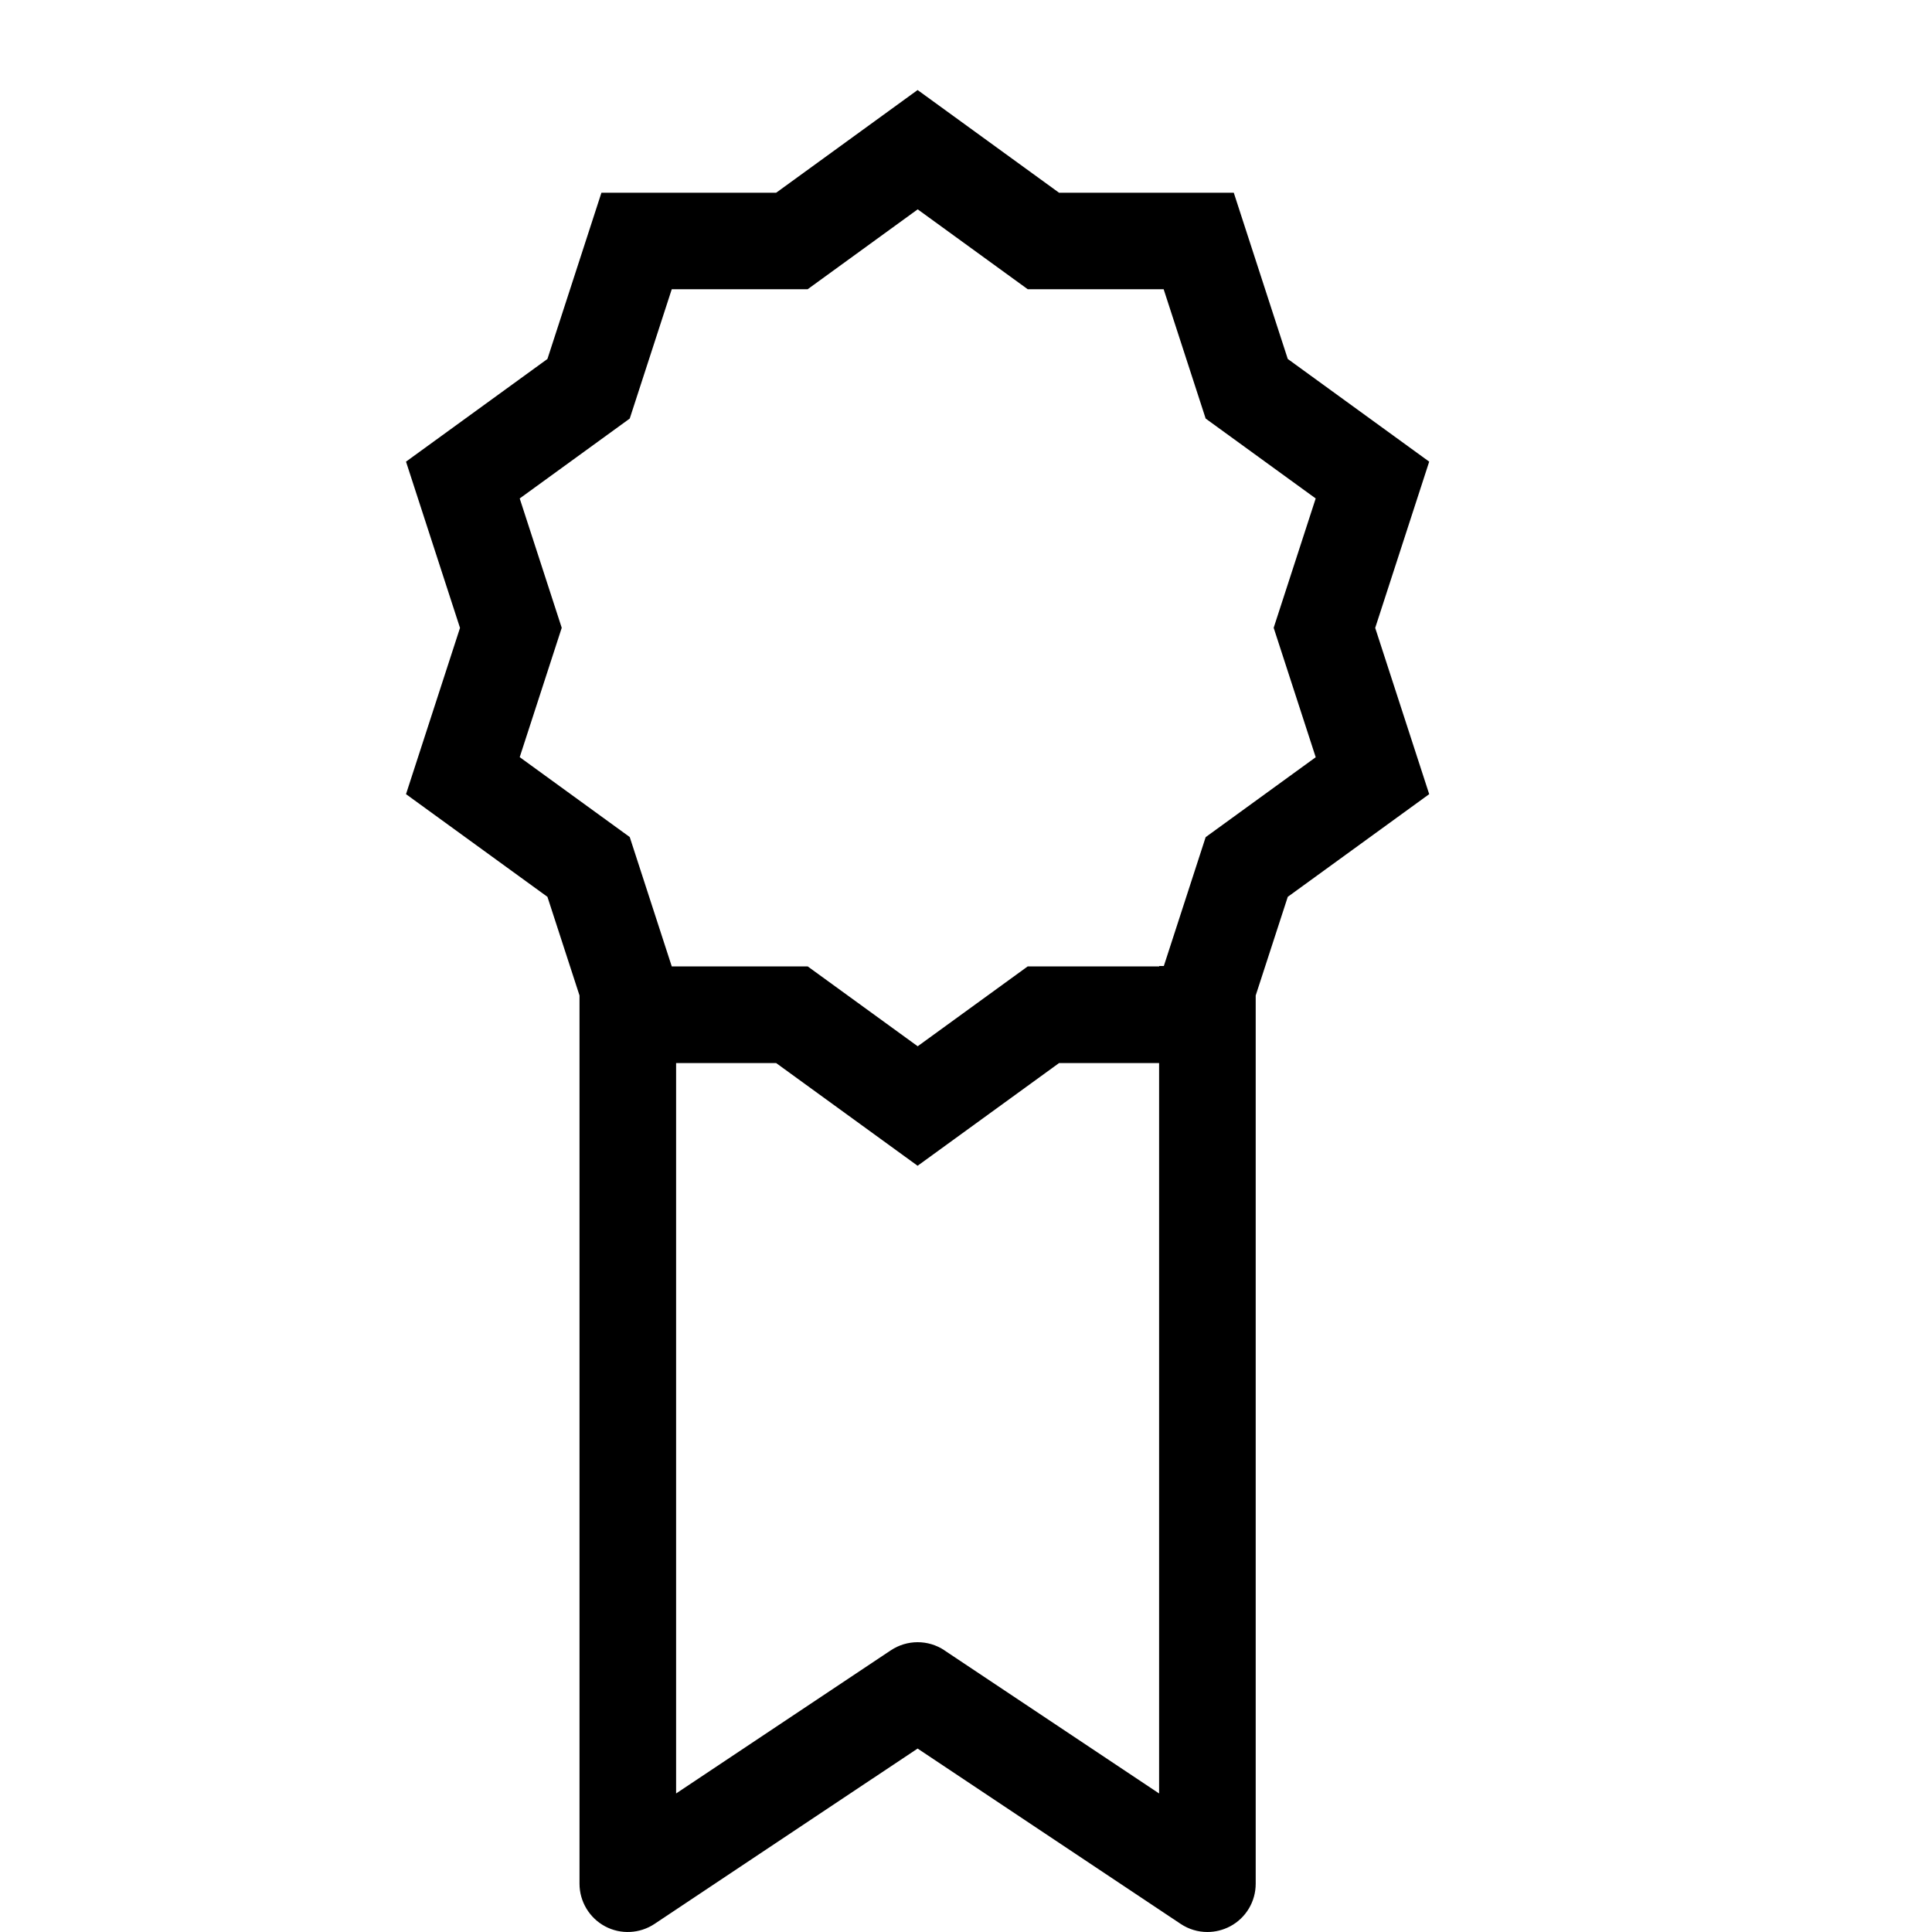
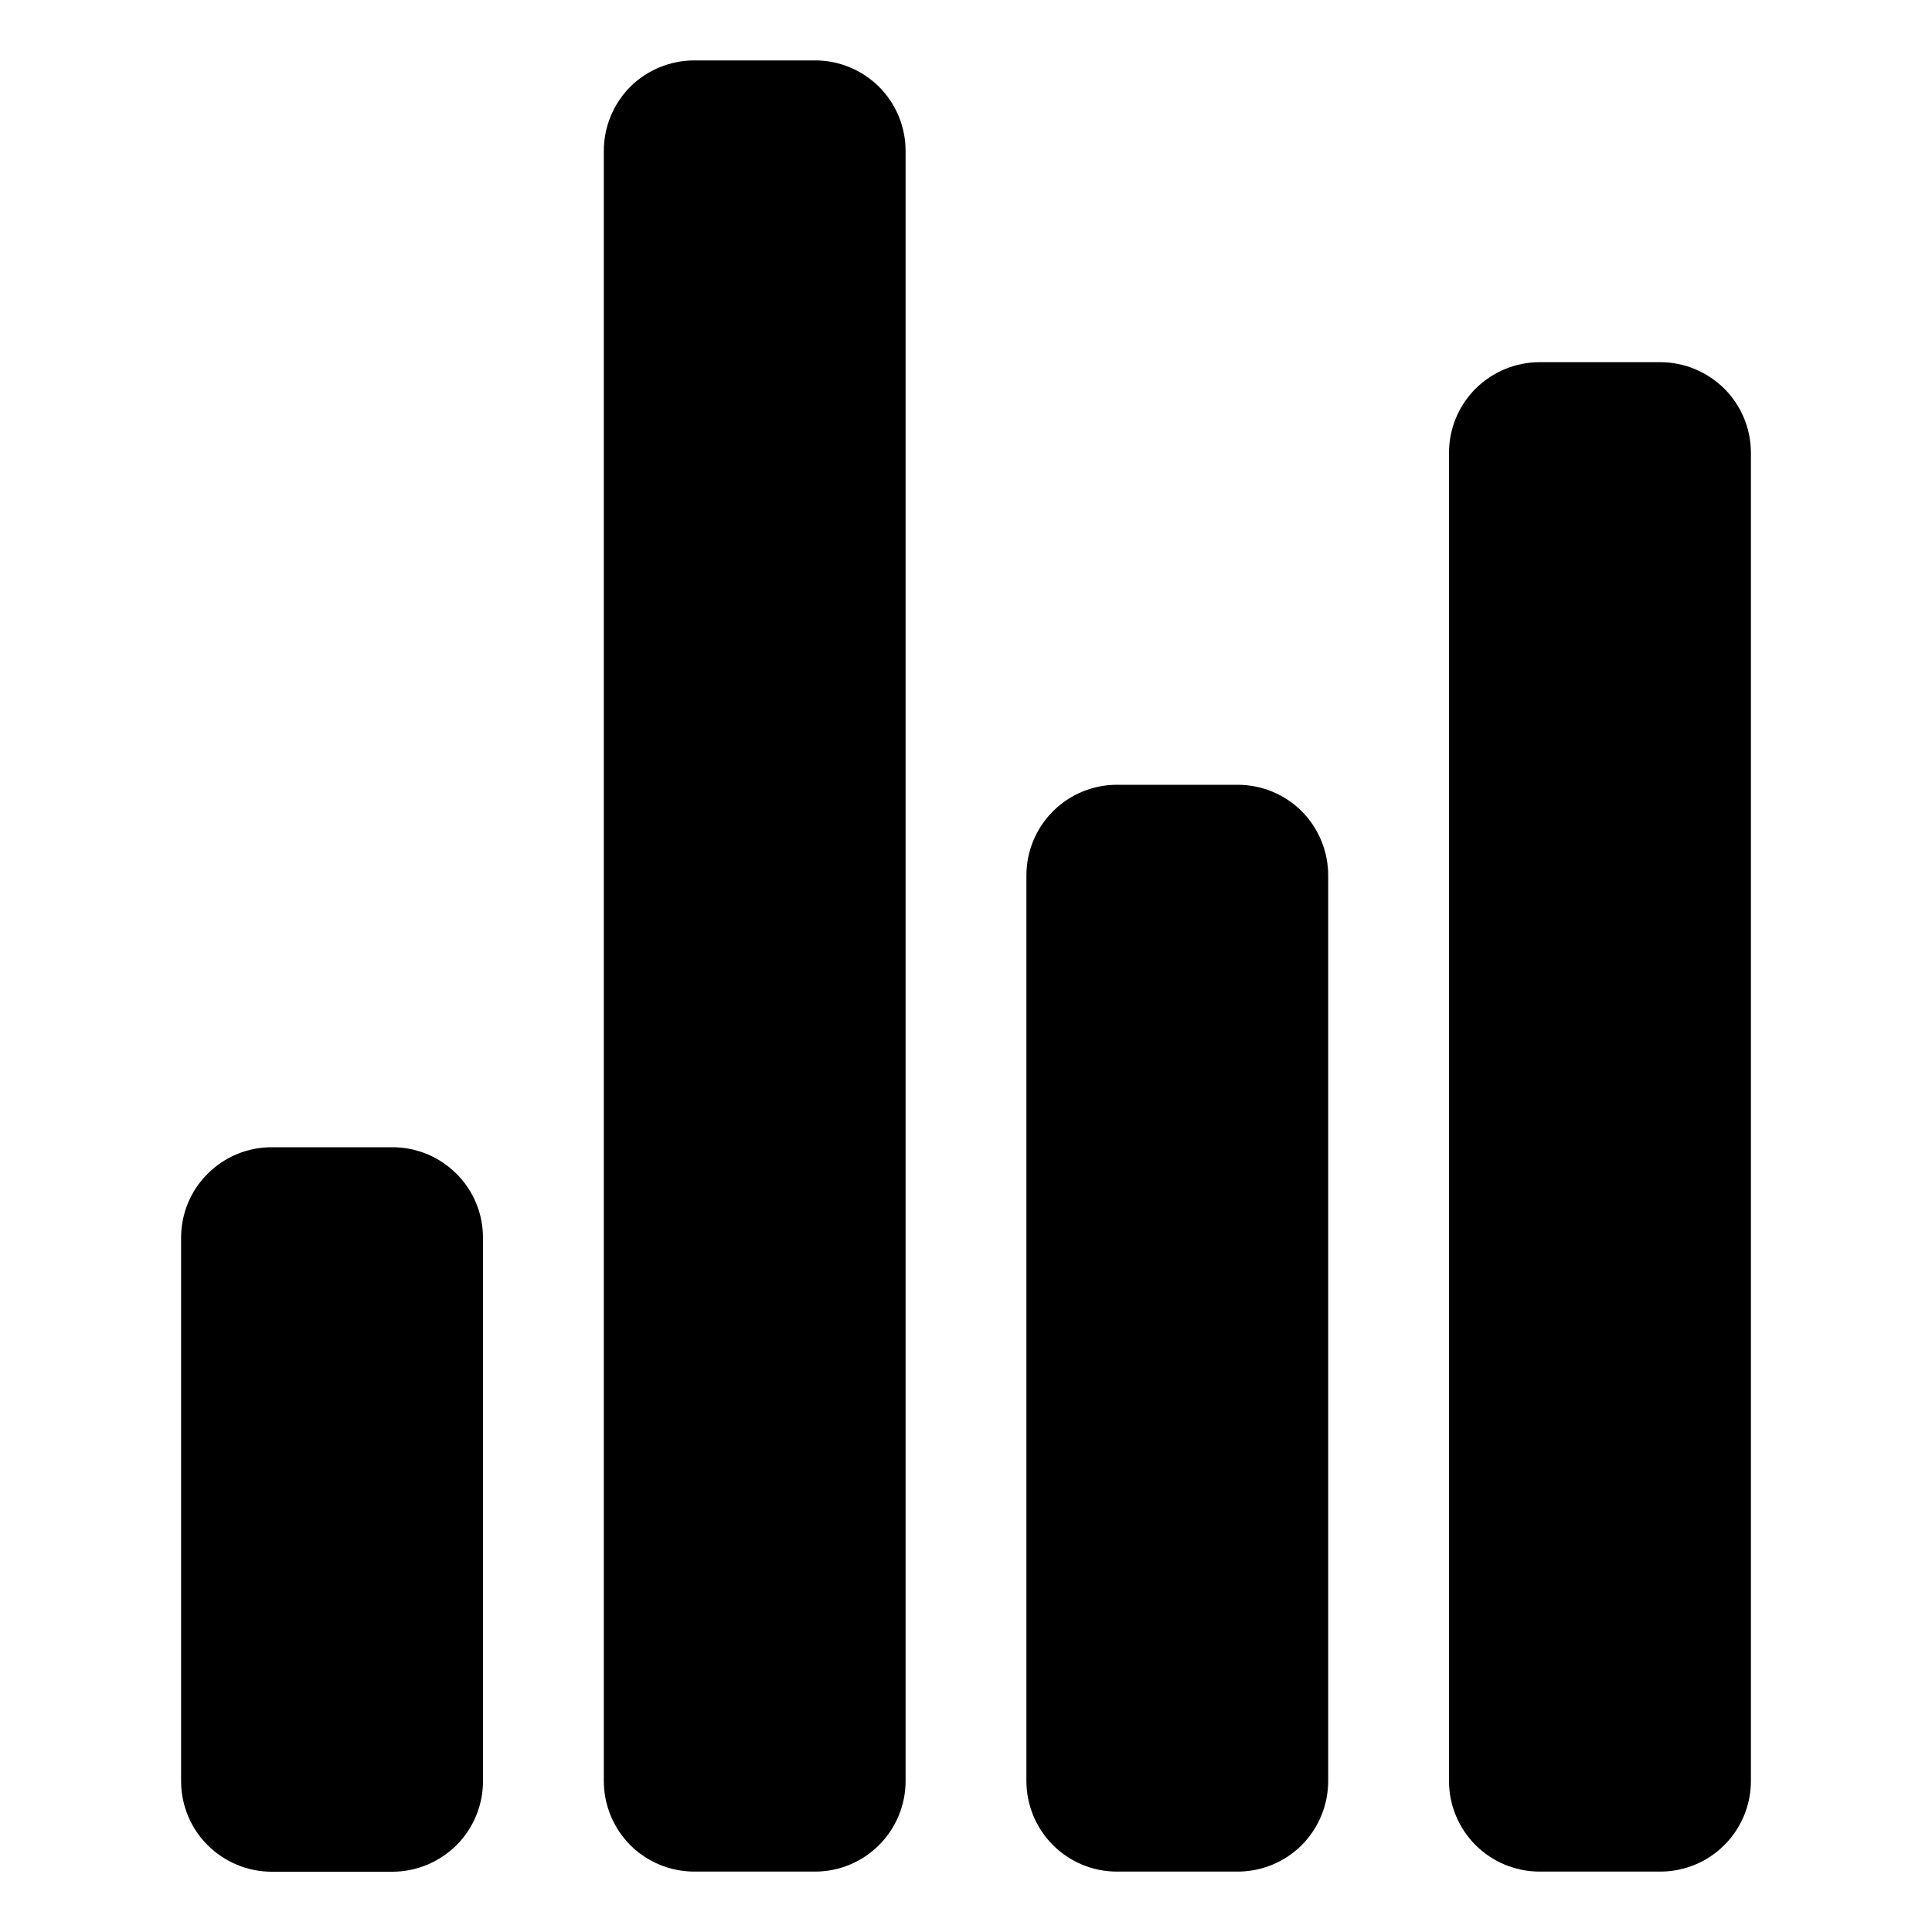
- <svg xmlns="http://www.w3.org/2000/svg" version="1.1" xmlnsXlink="http://www.w3.org/1999/xlink" width="20" height="20" viewBox="0 0 20 20" fill="currentColor">
-   <path d="M14.795 4.779l-1.464-1.063-0.559-1.721h-1.809l-1.464-1.063-1.464 1.063h-1.809l-0.559 1.721-1.464 1.063 0.559 1.721-0.559 1.721 1.464 1.063 0.332 1.021v9.195c0 0.184 0.102 0.354 0.264 0.441s0.36 0.077 0.513-0.025l2.723-1.815 2.723 1.815c0.084 0.056 0.18 0.084 0.277 0.084 0.081 0 0.162-0.020 0.236-0.059 0.163-0.087 0.264-0.256 0.264-0.441v-9.195l0.332-1.021 1.464-1.063-0.559-1.721 0.559-1.721zM9.777 17.084c-0.168-0.112-0.387-0.112-0.555 0l-2.223 1.482v-7.561h1.036l1.464 1.063 1.464-1.063h1.036v7.561l-2.223-1.482zM13.62 7.839l-1.139 0.827-0.433 1.334h-0.048v0.004h-1.361l-1.139 0.827-1.139-0.827h-1.407l-0.435-1.339-1.139-0.827 0.435-1.339-0.435-1.339 1.139-0.827 0.435-1.339h1.407l1.139-0.827 1.139 0.827h1.407l0.435 1.339 1.139 0.827-0.435 1.339 0.435 1.339z" />
+ <svg xmlns="http://www.w3.org/2000/svg" width="15" height="15" viewBox="0 0 15 15">
+   <path d="M3.047 14.532H2.109C1.923 14.532 1.744 14.457 1.612 14.326C1.48 14.194 1.406 14.015 1.406 13.829V9.61C1.406 9.423 1.48 9.244 1.612 9.113C1.744 8.981 1.923 8.907 2.109 8.907H3.047C3.233 8.907 3.412 8.981 3.544 9.113C3.676 9.244 3.75 9.423 3.75 9.61V13.829C3.75 14.015 3.676 14.194 3.544 14.326C3.412 14.457 3.233 14.532 3.047 14.532V14.532Z" />
+   <path d="M9.609 14.531H8.672C8.485 14.531 8.307 14.457 8.175 14.325C8.043 14.193 7.969 14.014 7.969 13.828V6.796C7.969 6.61 8.043 6.431 8.175 6.299C8.307 6.167 8.485 6.093 8.672 6.093H9.609C9.796 6.093 9.975 6.167 10.107 6.299C10.238 6.431 10.312 6.61 10.312 6.796V13.828C10.312 14.014 10.238 14.193 10.107 14.325C9.975 14.457 9.796 14.531 9.609 14.531V14.531Z" />
+   <path d="M12.891 14.531H11.953C11.767 14.531 11.588 14.457 11.456 14.325C11.324 14.193 11.25 14.014 11.25 13.828V3.516C11.25 3.329 11.324 3.15 11.456 3.018C11.588 2.887 11.767 2.812 11.953 2.812H12.891C13.077 2.812 13.256 2.887 13.388 3.018C13.52 3.15 13.594 3.329 13.594 3.516V13.828C13.594 14.014 13.52 14.193 13.388 14.325C13.256 14.457 13.077 14.531 12.891 14.531V14.531Z" />
+   <path d="M6.328 14.531H5.391C5.204 14.531 5.025 14.457 4.893 14.325C4.762 14.193 4.688 14.014 4.688 13.828V1.172C4.688 0.985 4.762 0.806 4.893 0.674C5.025 0.543 5.204 0.469 5.391 0.469H6.328C6.515 0.469 6.693 0.543 6.825 0.674C6.957 0.806 7.031 0.985 7.031 1.172V13.828C7.031 14.014 6.957 14.193 6.825 14.325C6.693 14.457 6.515 14.531 6.328 14.531V14.531Z" />
</svg>
